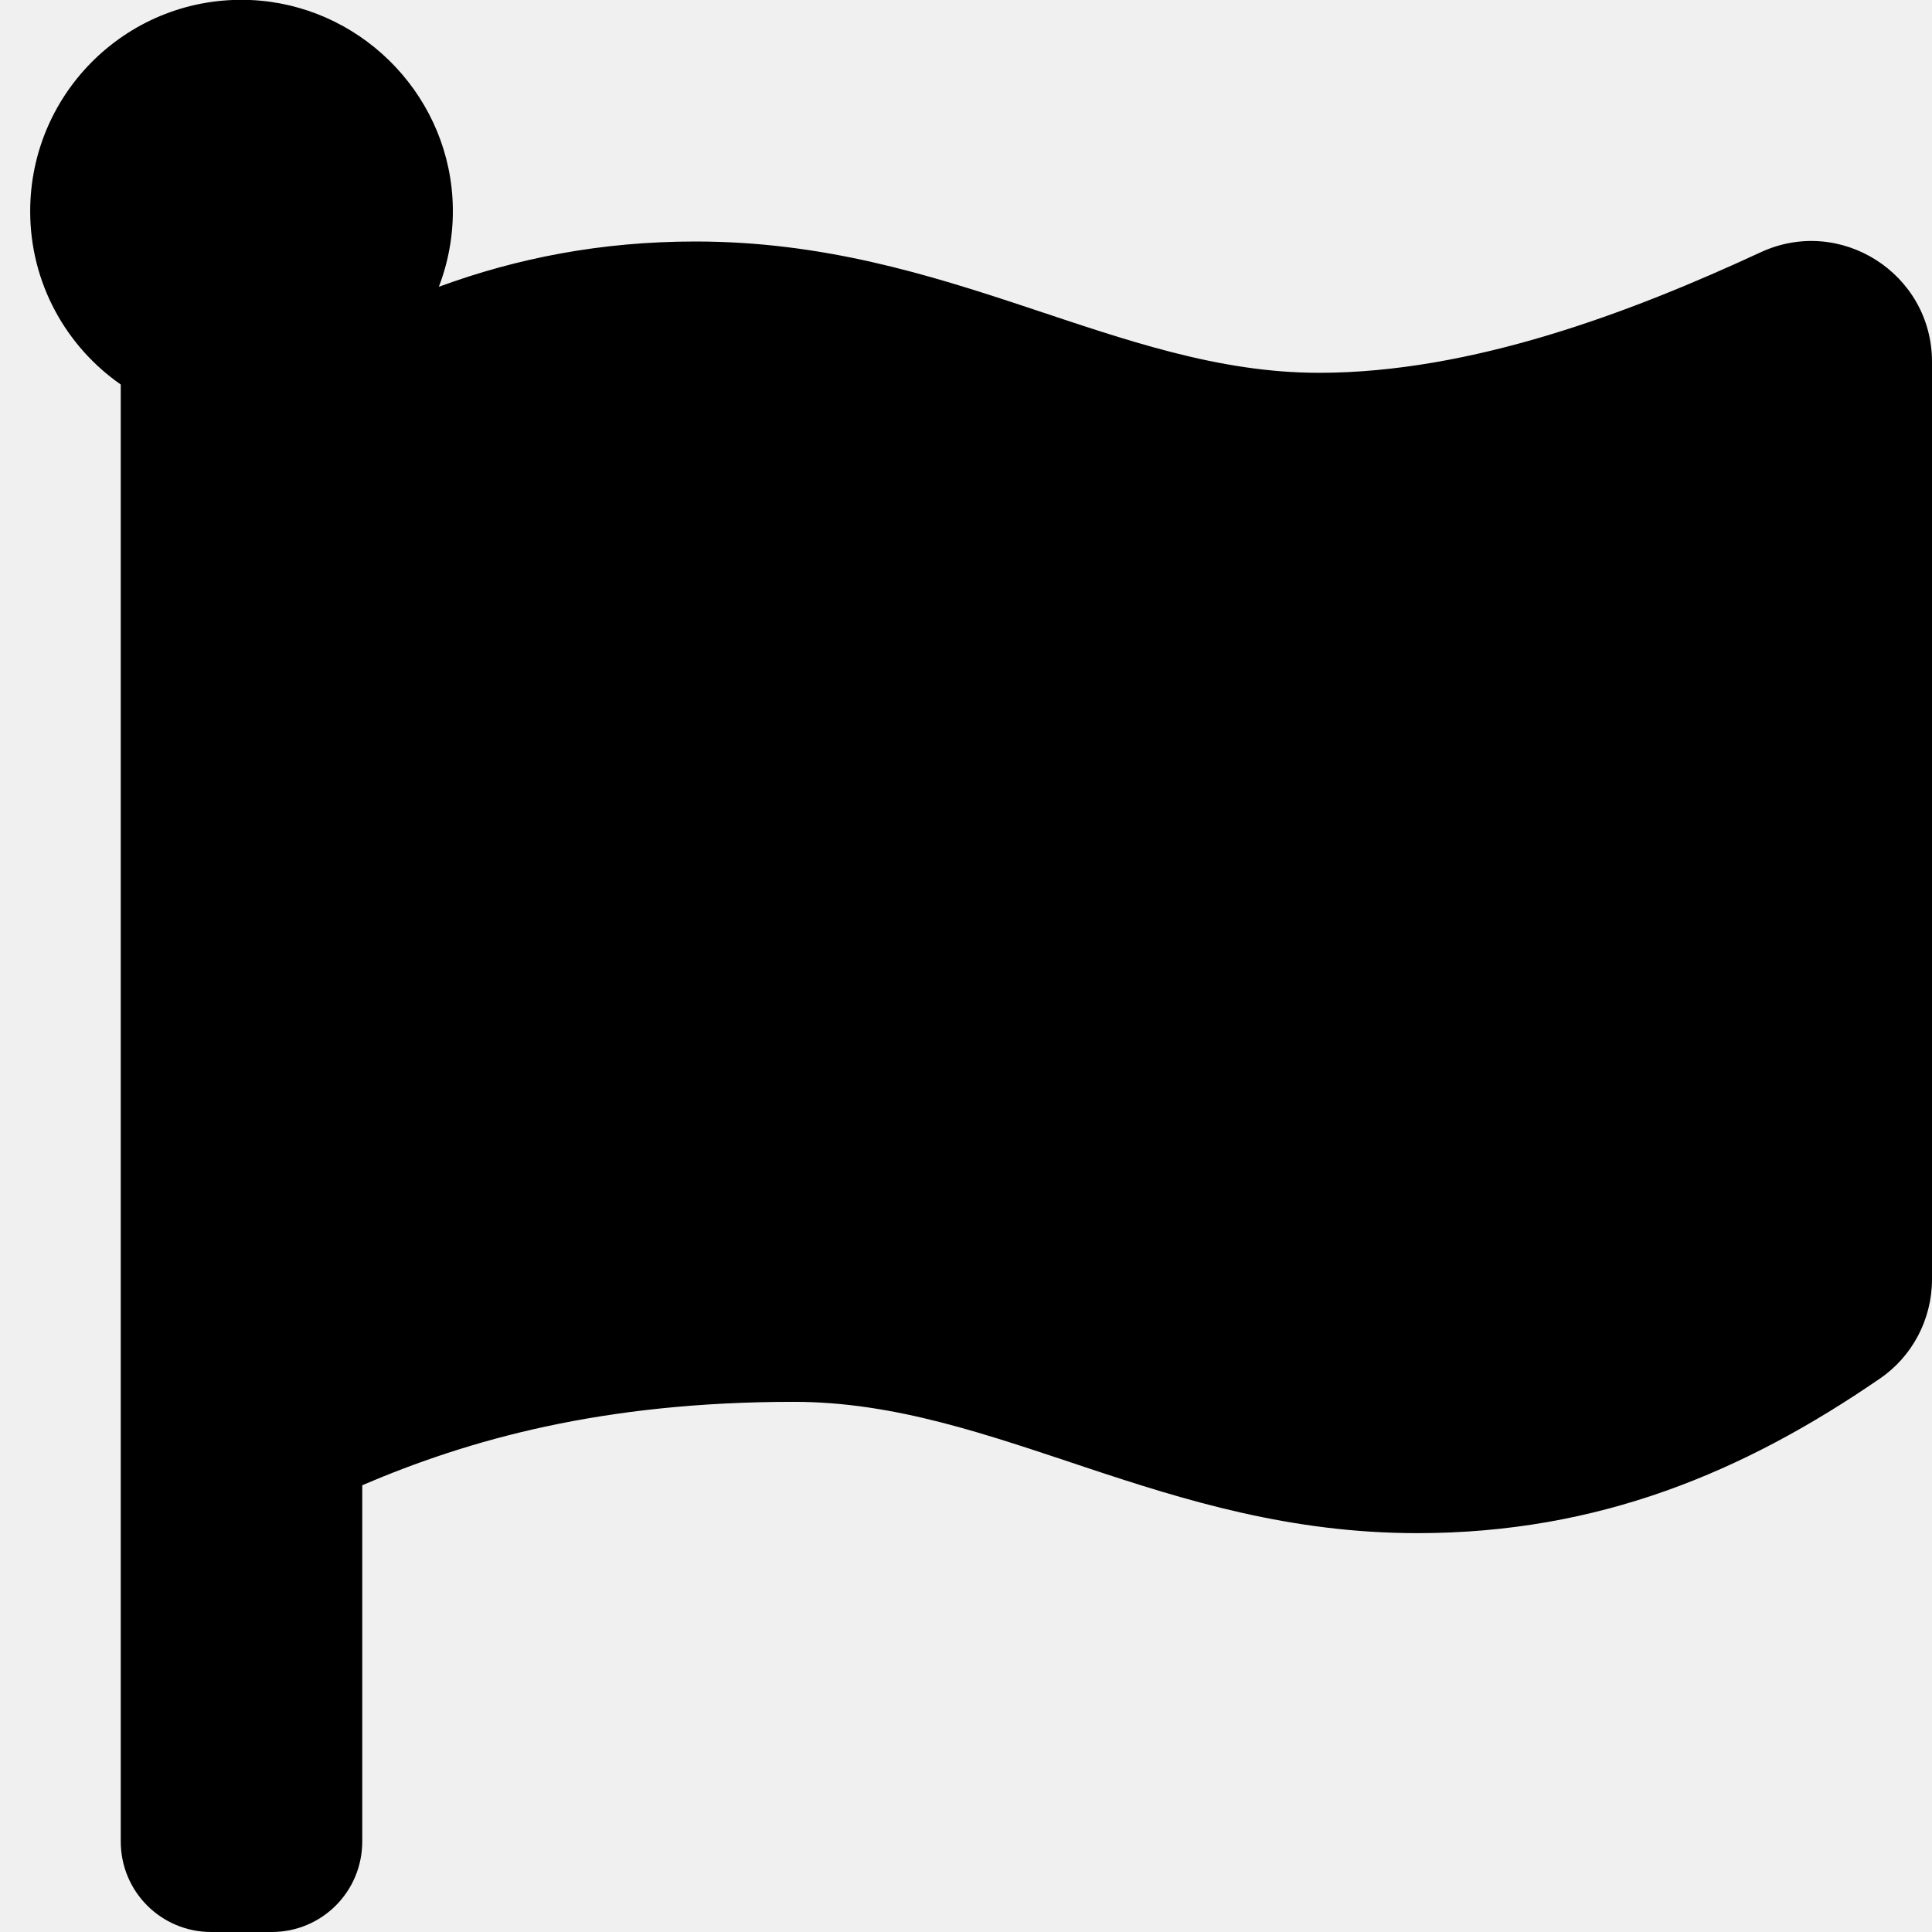
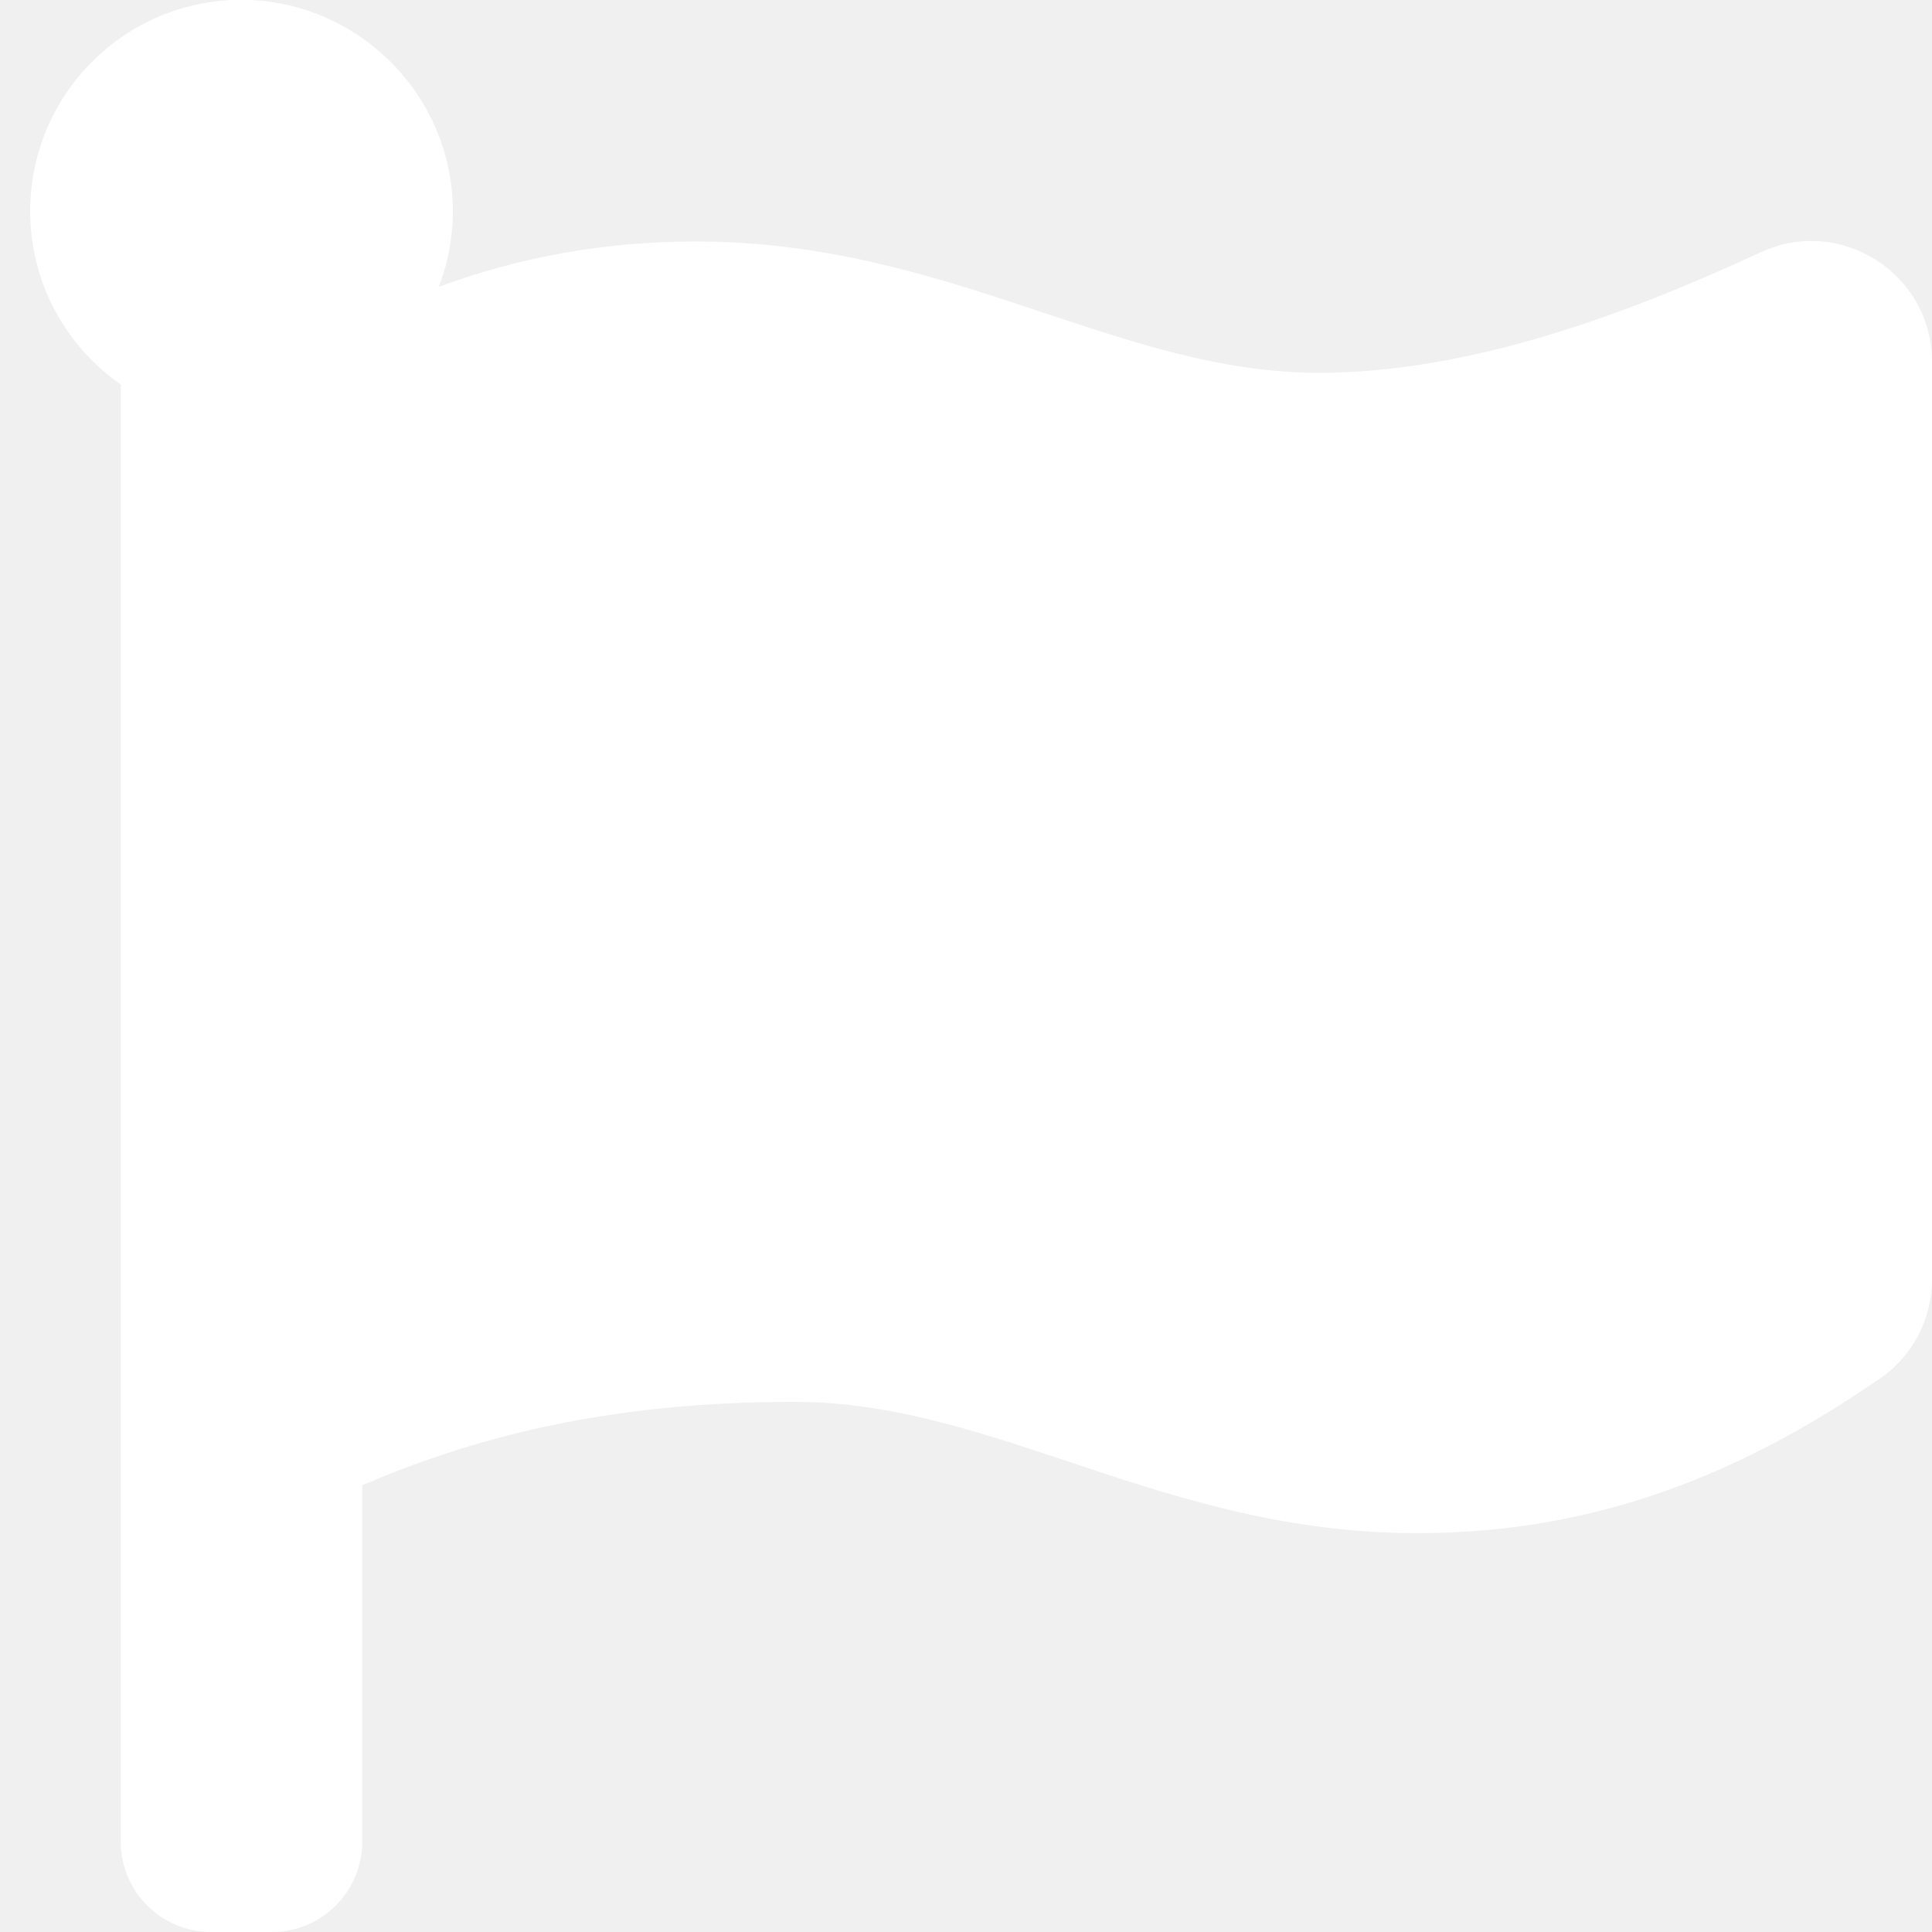
<svg xmlns="http://www.w3.org/2000/svg" viewBox="0 0 512 512">
-   <path d="M349.6 98.8C296 98.8 251.7 64 184.3 64c-25 0-47.3 4.4-68 12a55.9 55.9 0 0 0 3.6-23.6C118.1 24 94.8 1.2 66.3 0 34.3-1.3 8 24.3 8 56c0 19 9.5 35.8 24 45.9V488c0 13.3 10.7 24 24 24h16c13.3 0 24-10.7 24-24v-94.4c28.3-12.1 63.6-22.1 114.4-22.1 53.6 0 97.8 34.8 165.2 34.8 48.2 0 86.7-16.3 122.5-40.9C506.8 359.5 512 349.6 512 339v-243.1c0-23.4-24.3-38.9-45.5-29-34.3 15.9-76.5 31.9-117 31.9z" />
+   <path d="M349.6 98.8C296 98.8 251.7 64 184.3 64c-25 0-47.3 4.4-68 12a55.9 55.9 0 0 0 3.6-23.6C118.1 24 94.8 1.2 66.3 0 34.3-1.3 8 24.3 8 56c0 19 9.5 35.8 24 45.9V488c0 13.3 10.7 24 24 24h16c13.3 0 24-10.7 24-24v-94.4c28.3-12.1 63.6-22.1 114.4-22.1 53.6 0 97.8 34.8 165.2 34.8 48.2 0 86.7-16.3 122.5-40.9C506.8 359.5 512 349.6 512 339v-243.1c0-23.4-24.3-38.9-45.5-29-34.3 15.9-76.5 31.9-117 31.9z" fill="white" />
</svg>
